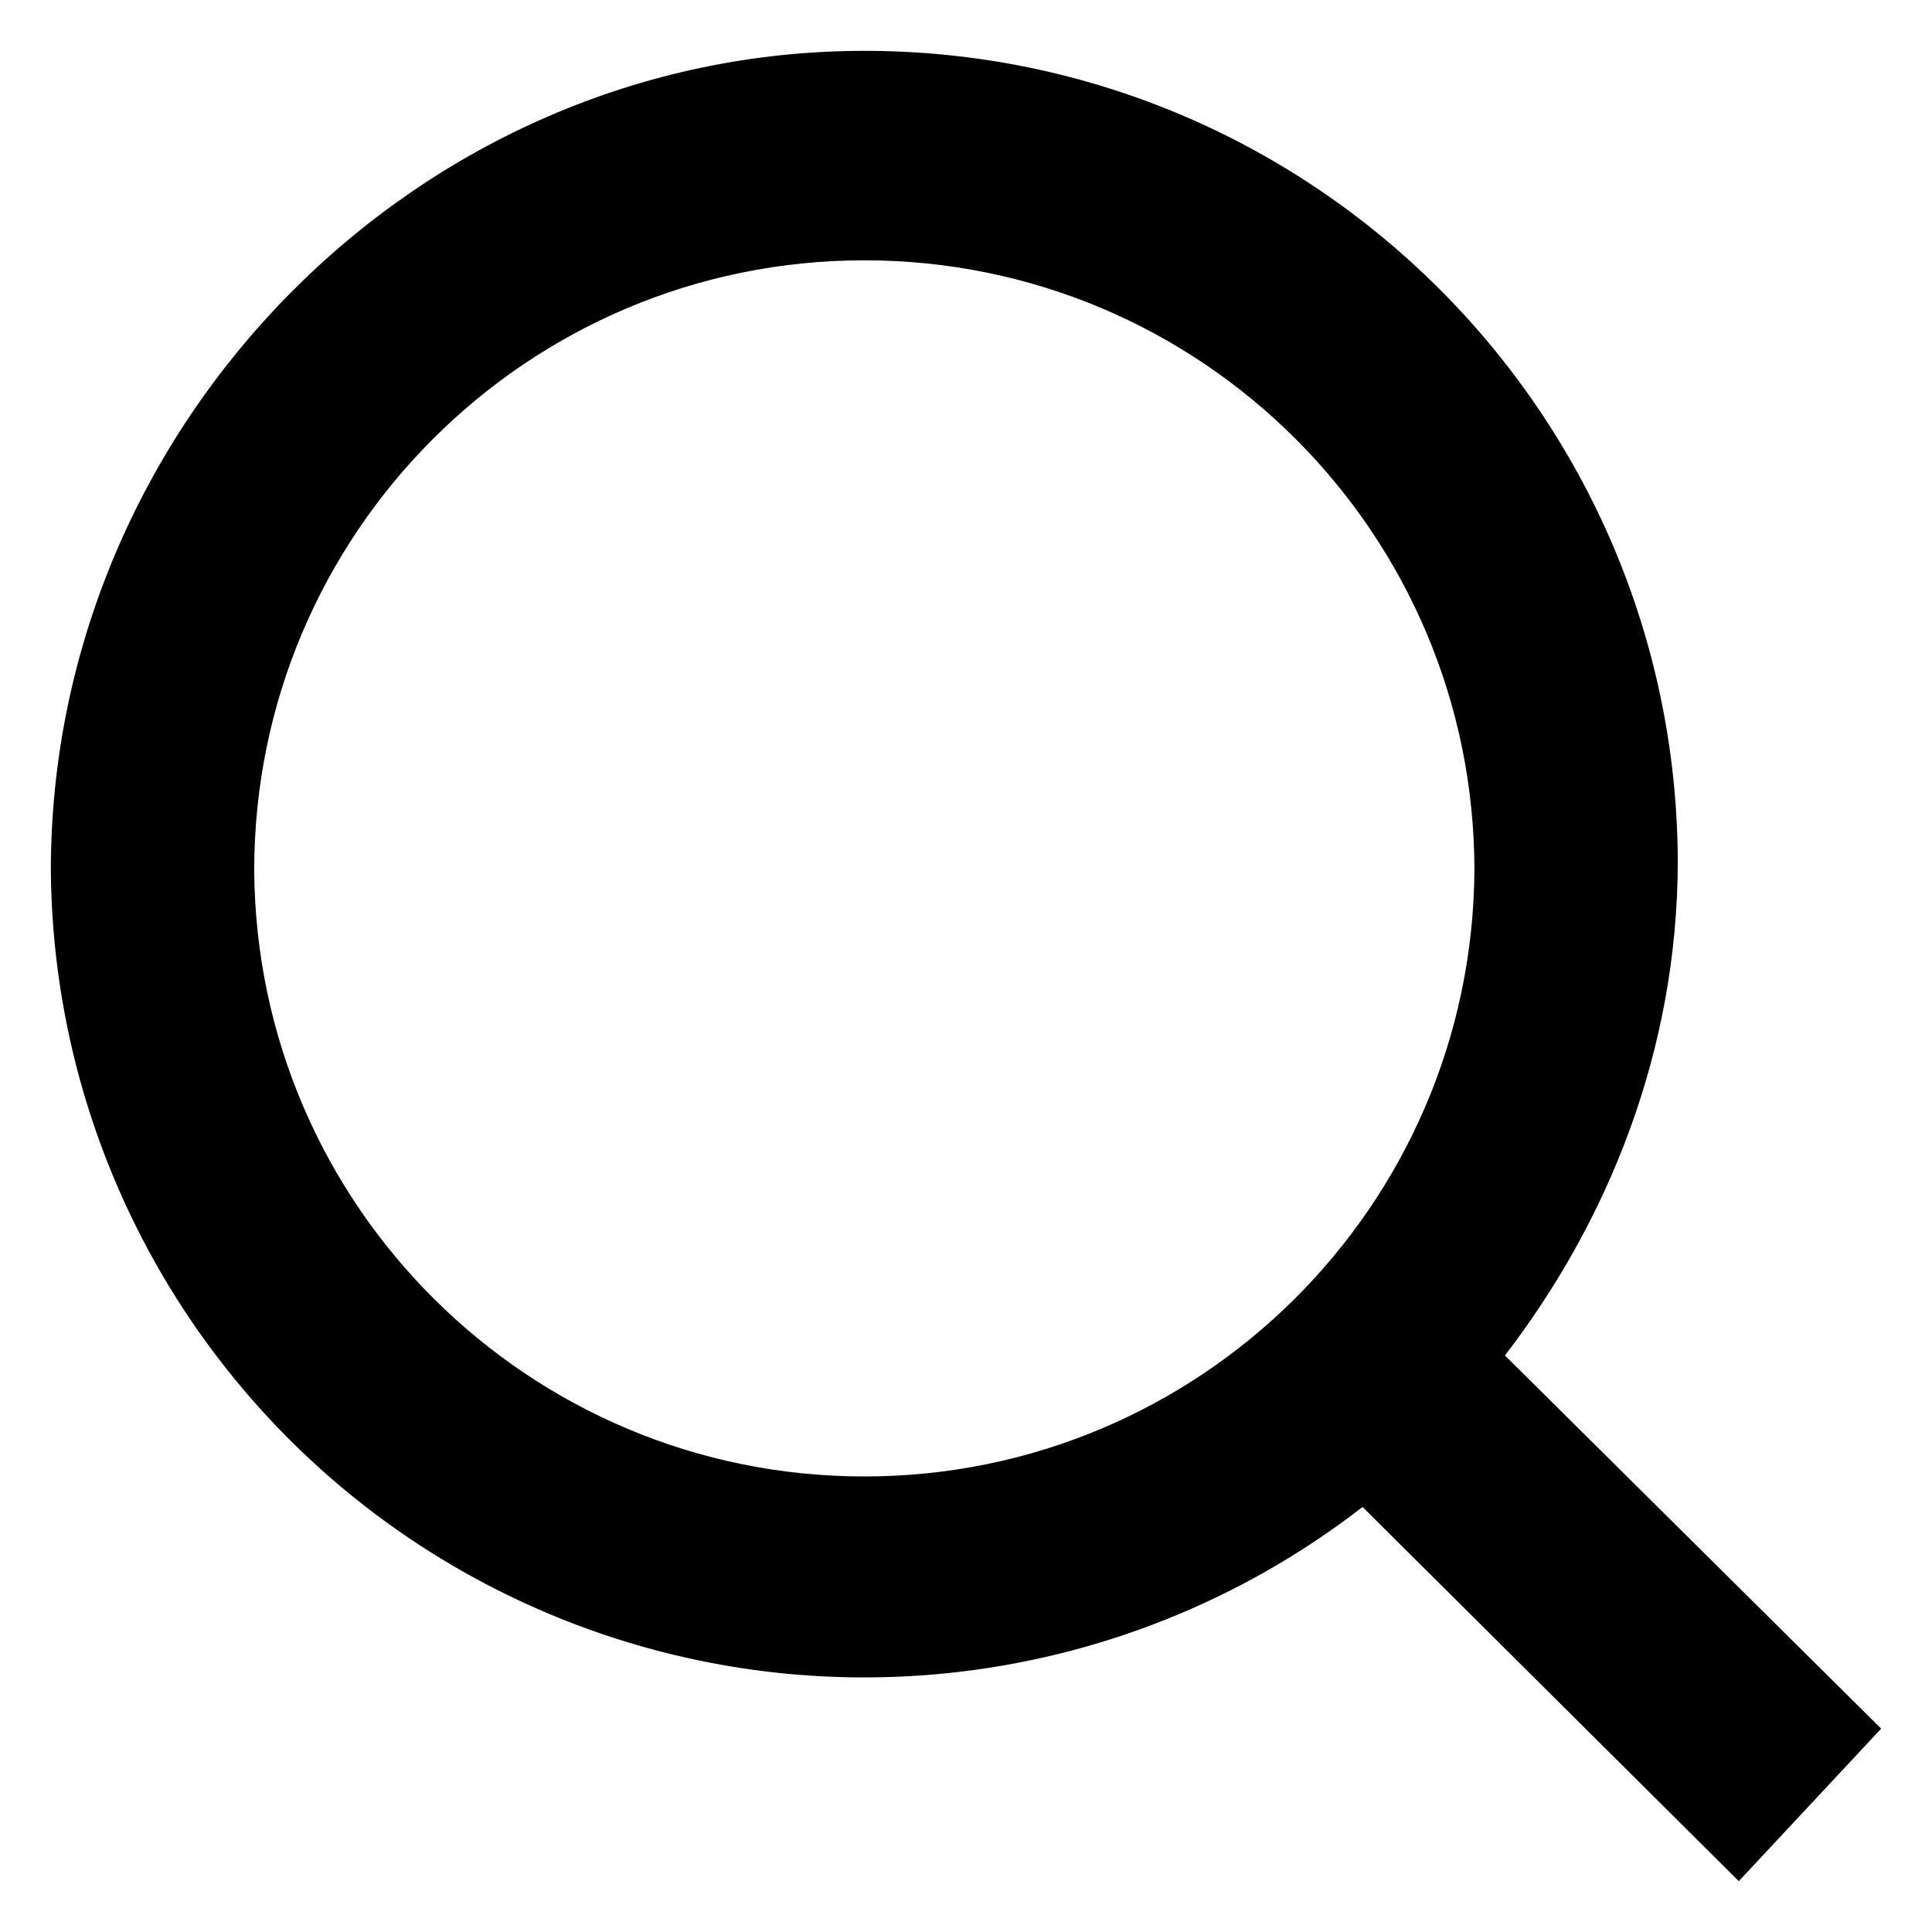
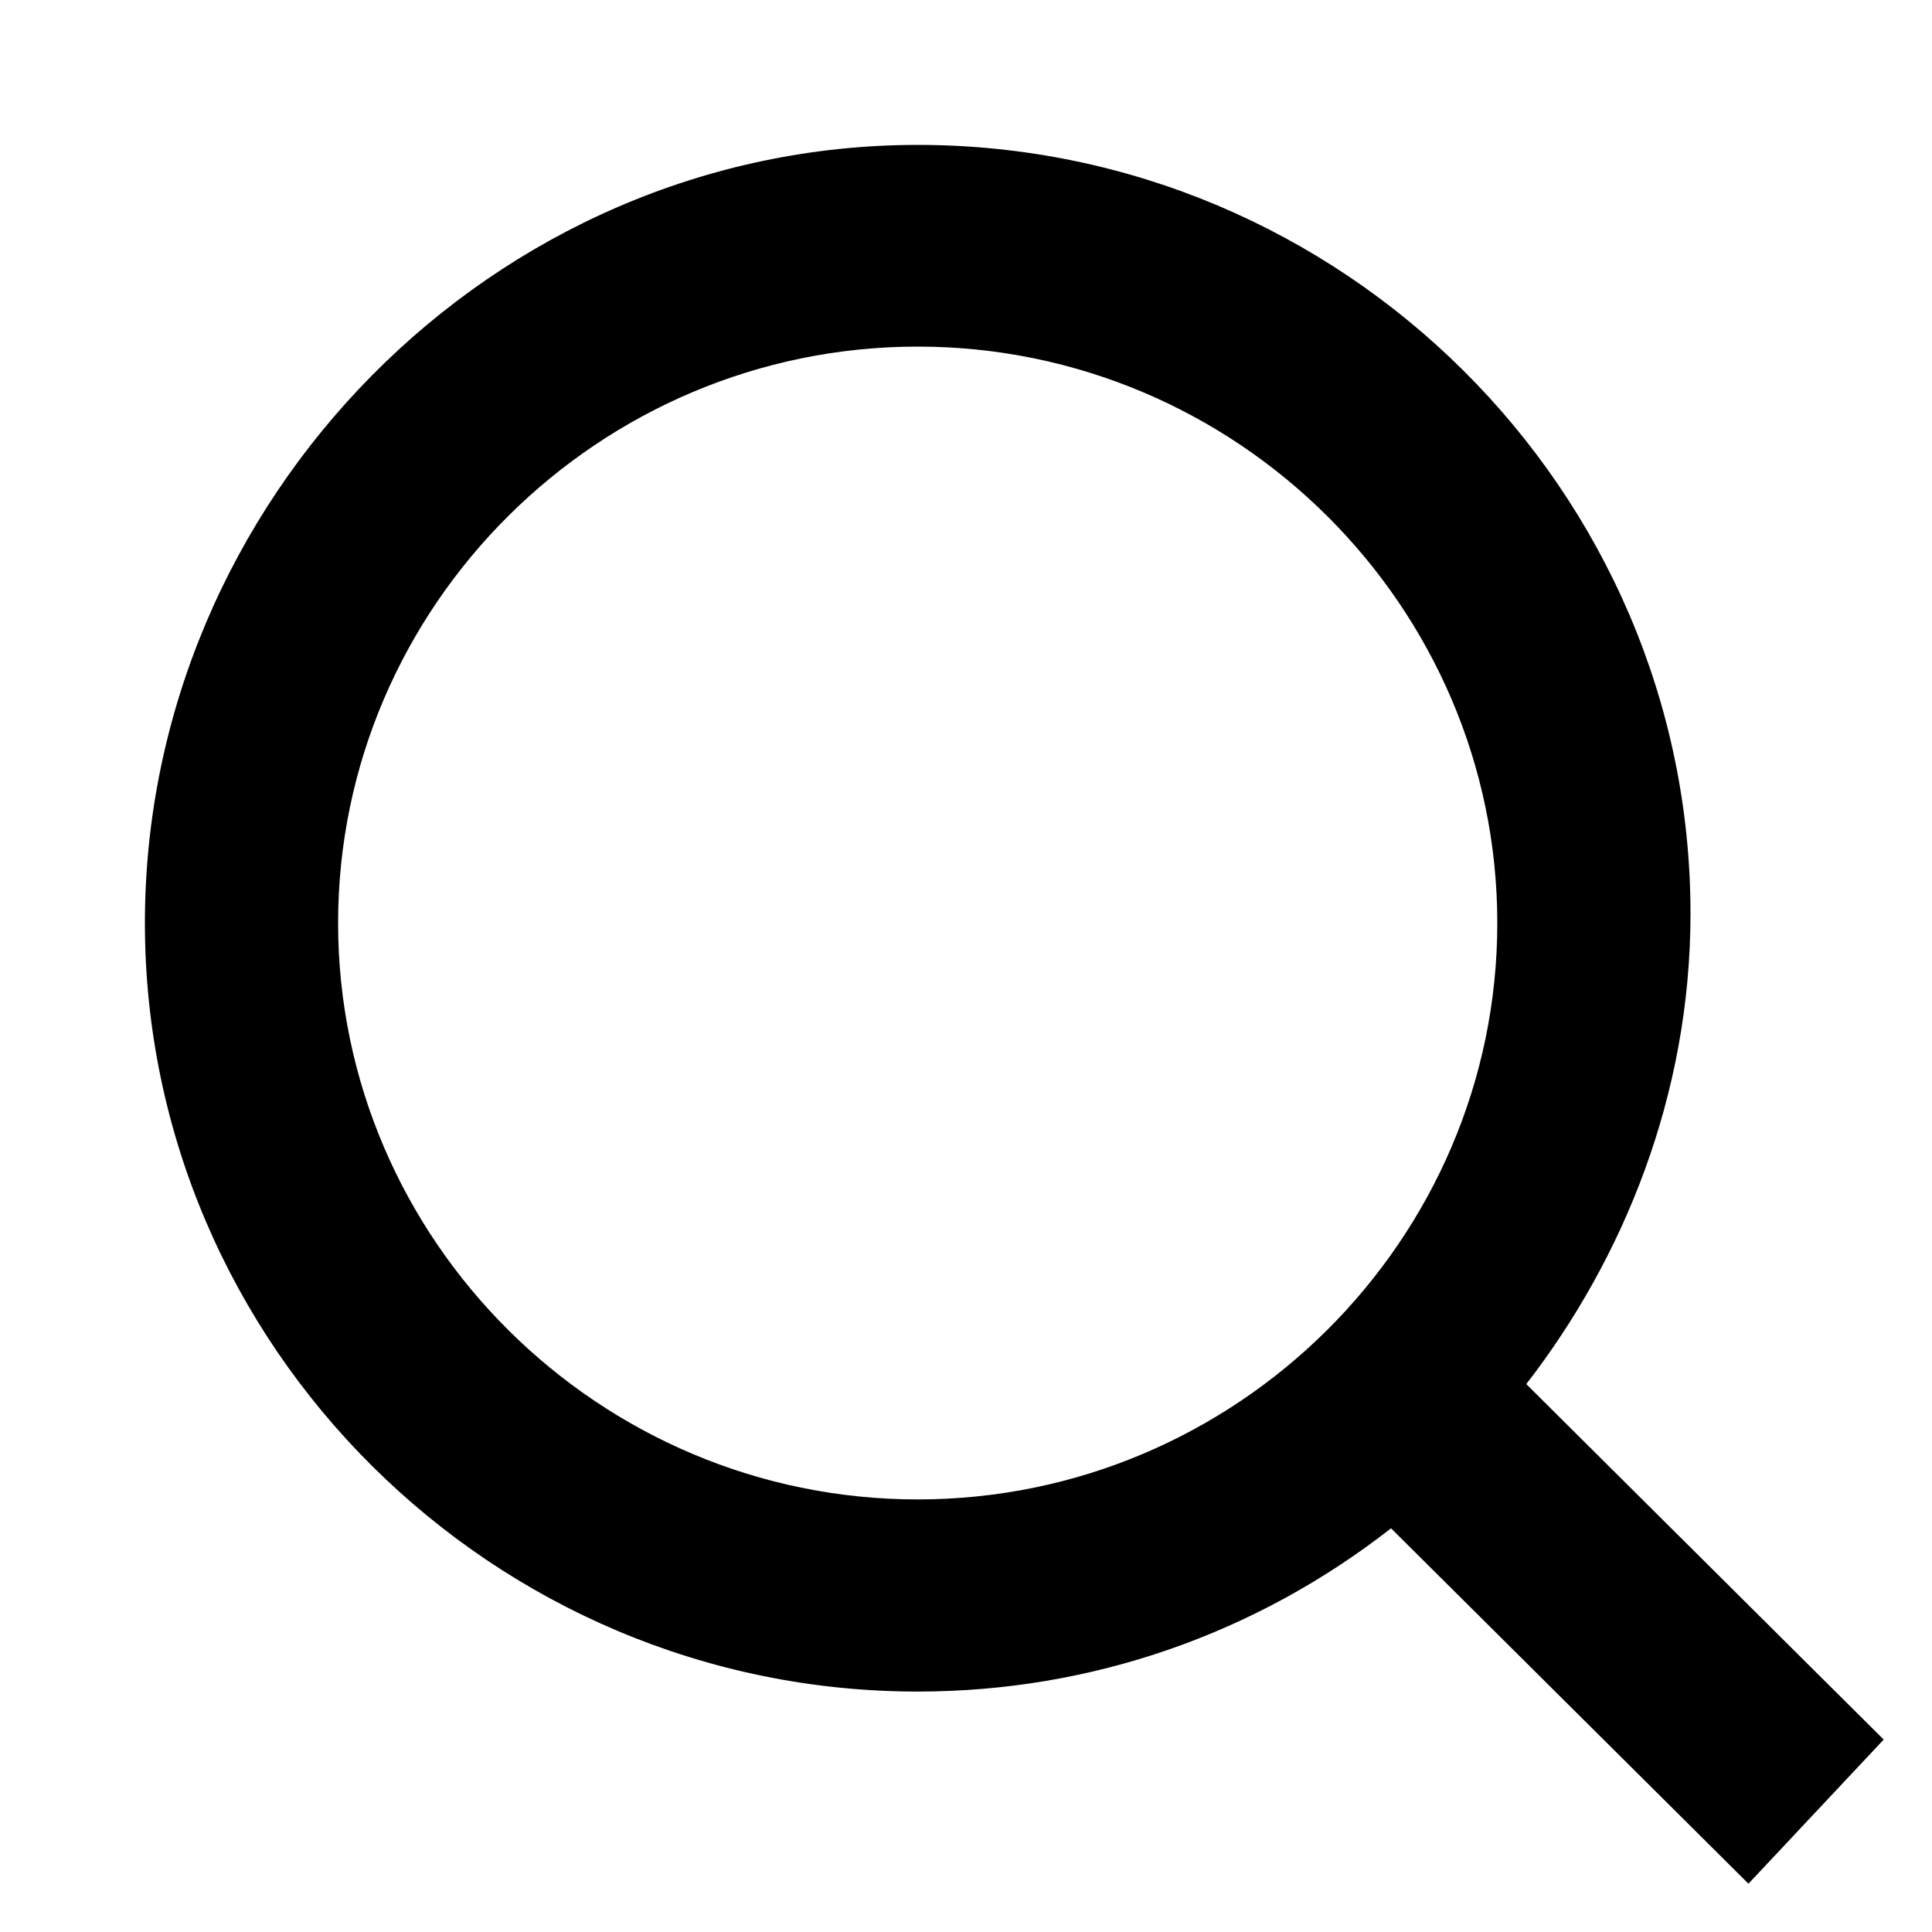
- <svg xmlns="http://www.w3.org/2000/svg" width="19" height="19" fill="none">
-   <path d="m18.5 17-3.7-3.67c1-1.3 1.7-2.98 1.7-4.87A8 8 0 0 0 8.5.5C4.1.5.5 4.18.5 8.56a8 8 0 0 0 12.9 6.26l3.7 3.68 1.4-1.5Zm-10-2.48a6 6 0 0 1-6-5.96 6 6 0 0 1 12 0 6 6 0 0 1-6 5.96Z" fill="#000" />
+ <svg xmlns="http://www.w3.org/2000/svg" width="20" height="20" fill="none" viewBox="0 0 20 20">
+   <path fill="#000" d="m19.5 18.008-3.7-3.68c1-1.292 1.7-2.983 1.7-4.872 0-4.376-3.6-7.956-8-7.956s-8 3.68-8 8.055c0 4.376 3.6 7.956 8 7.956 1.8 0 3.5-.597 4.9-1.69l3.7 3.679 1.4-1.492Zm-10-2.486c-3.3 0-6-2.685-6-5.967 0-3.282 2.7-5.967 6-5.967s6 2.685 6 5.967c0 3.282-2.7 5.967-6 5.967Z" />
</svg>
